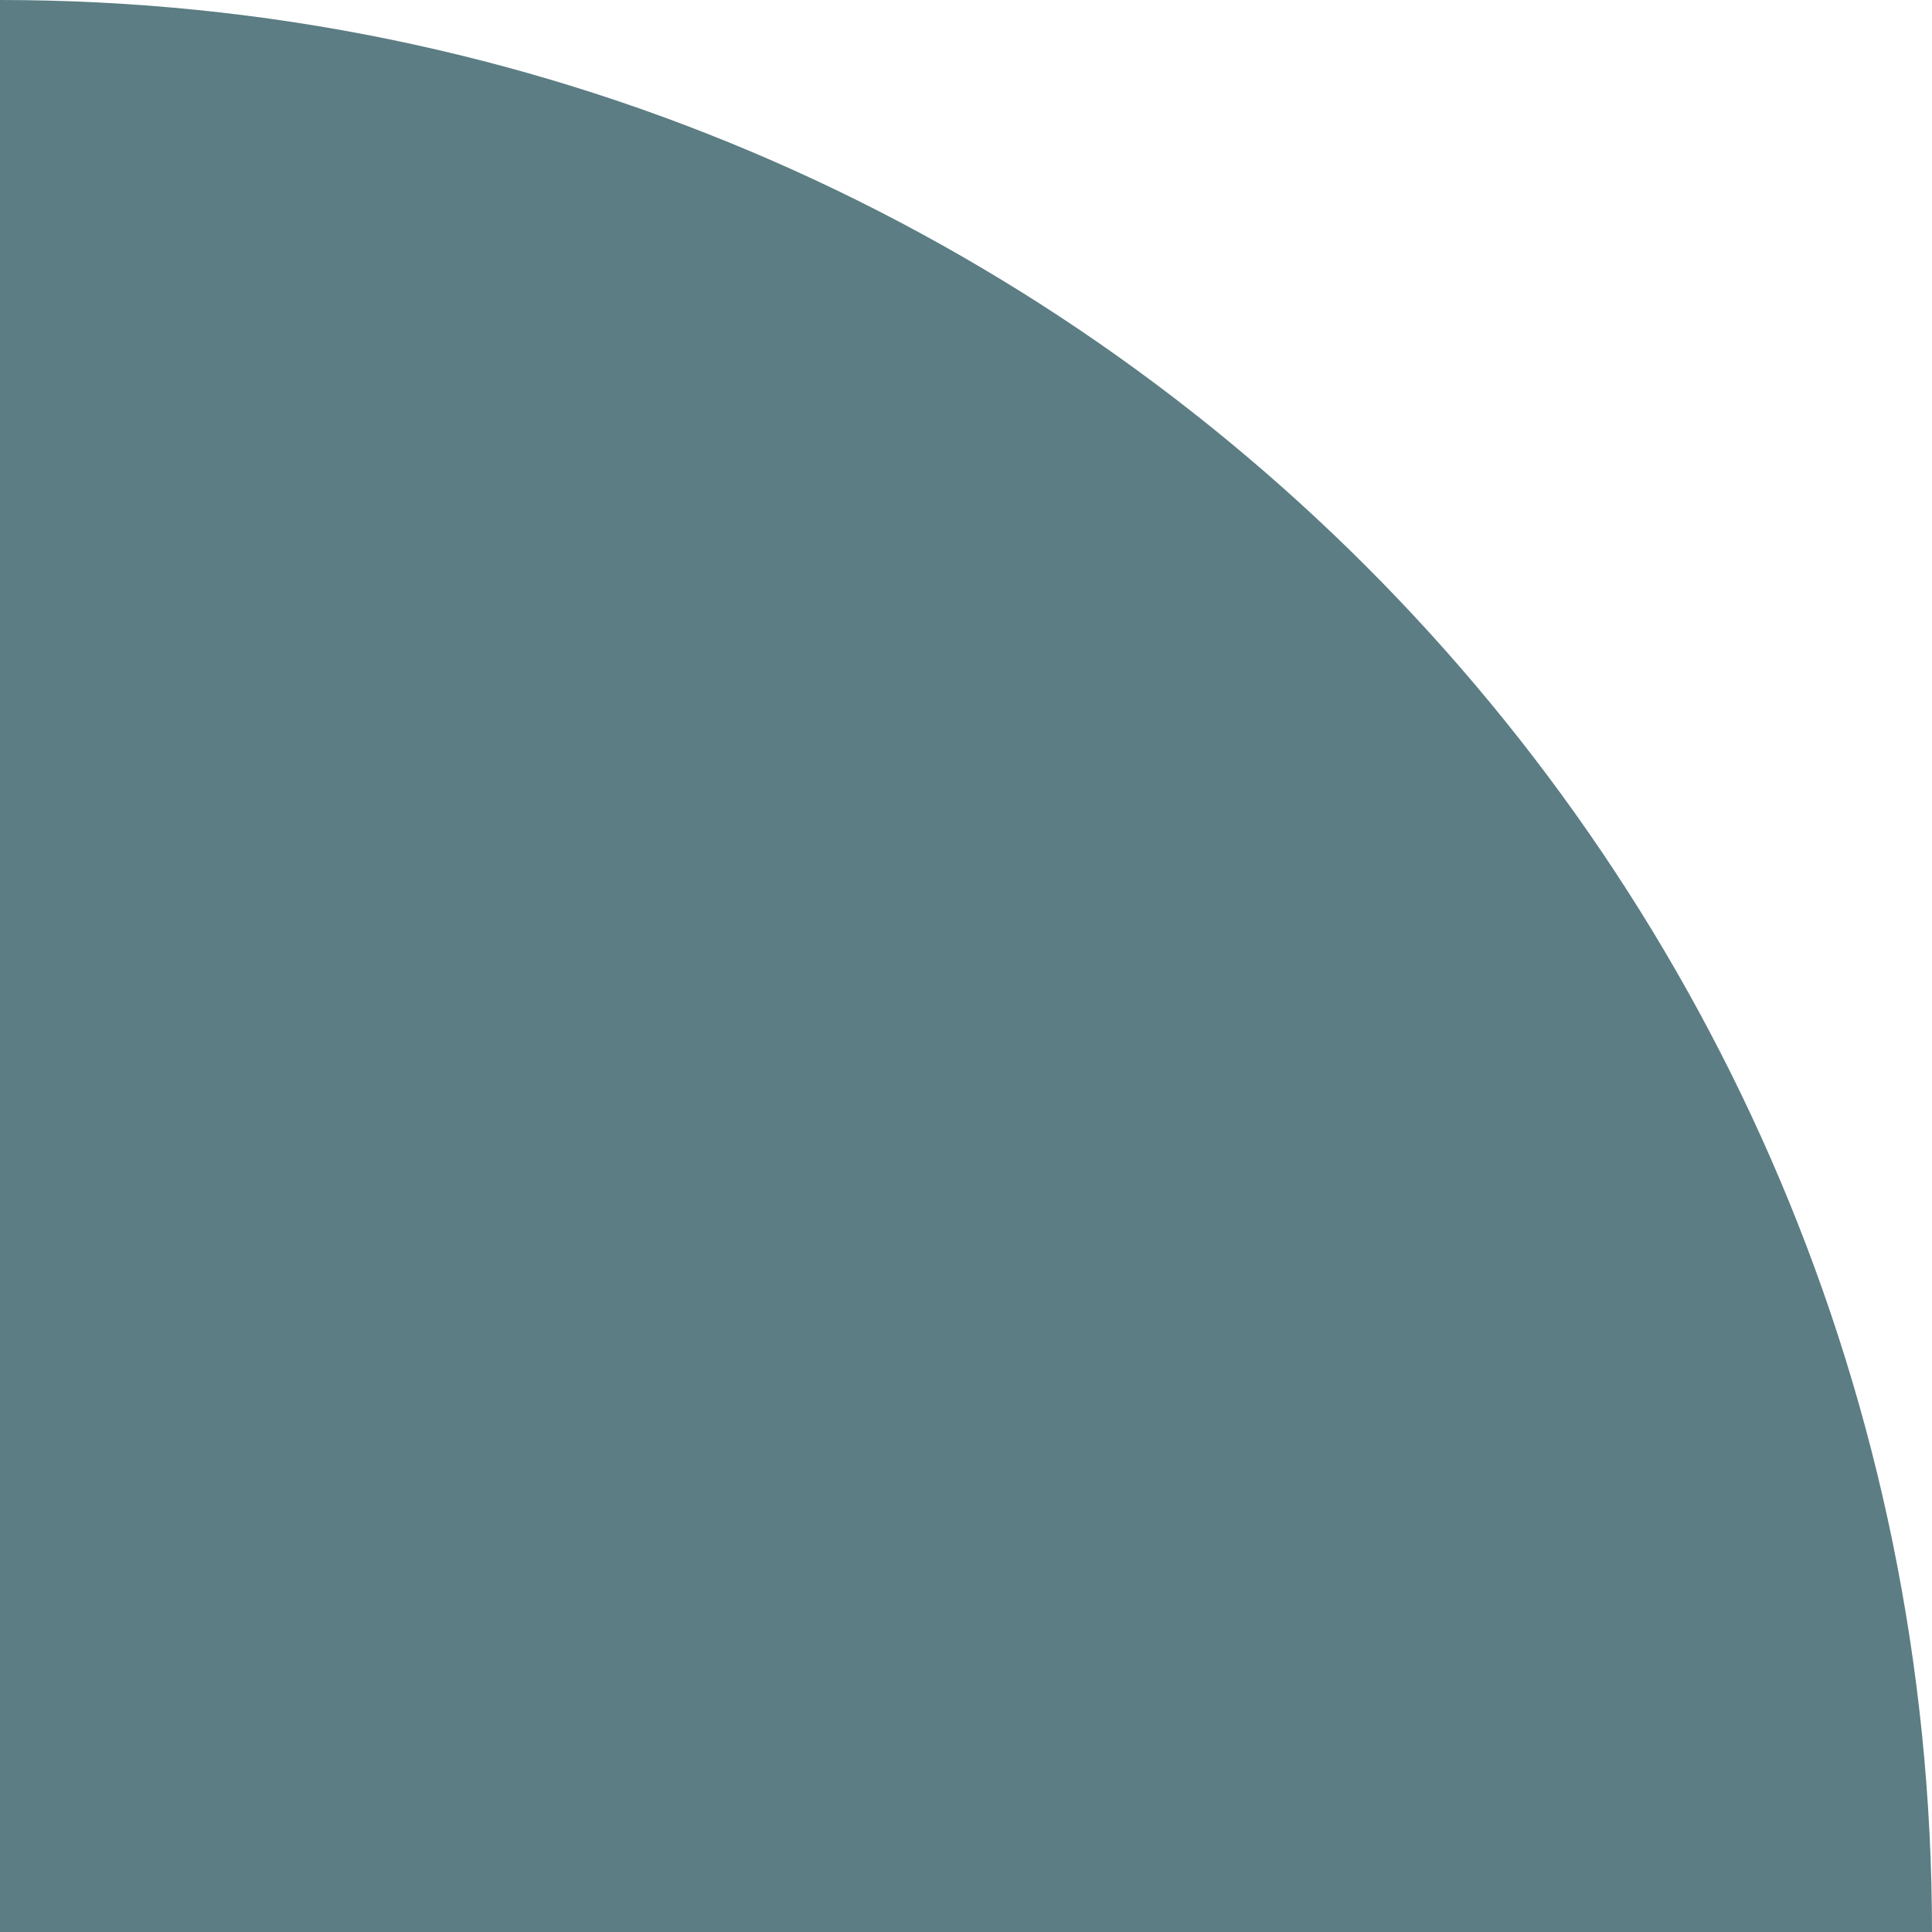
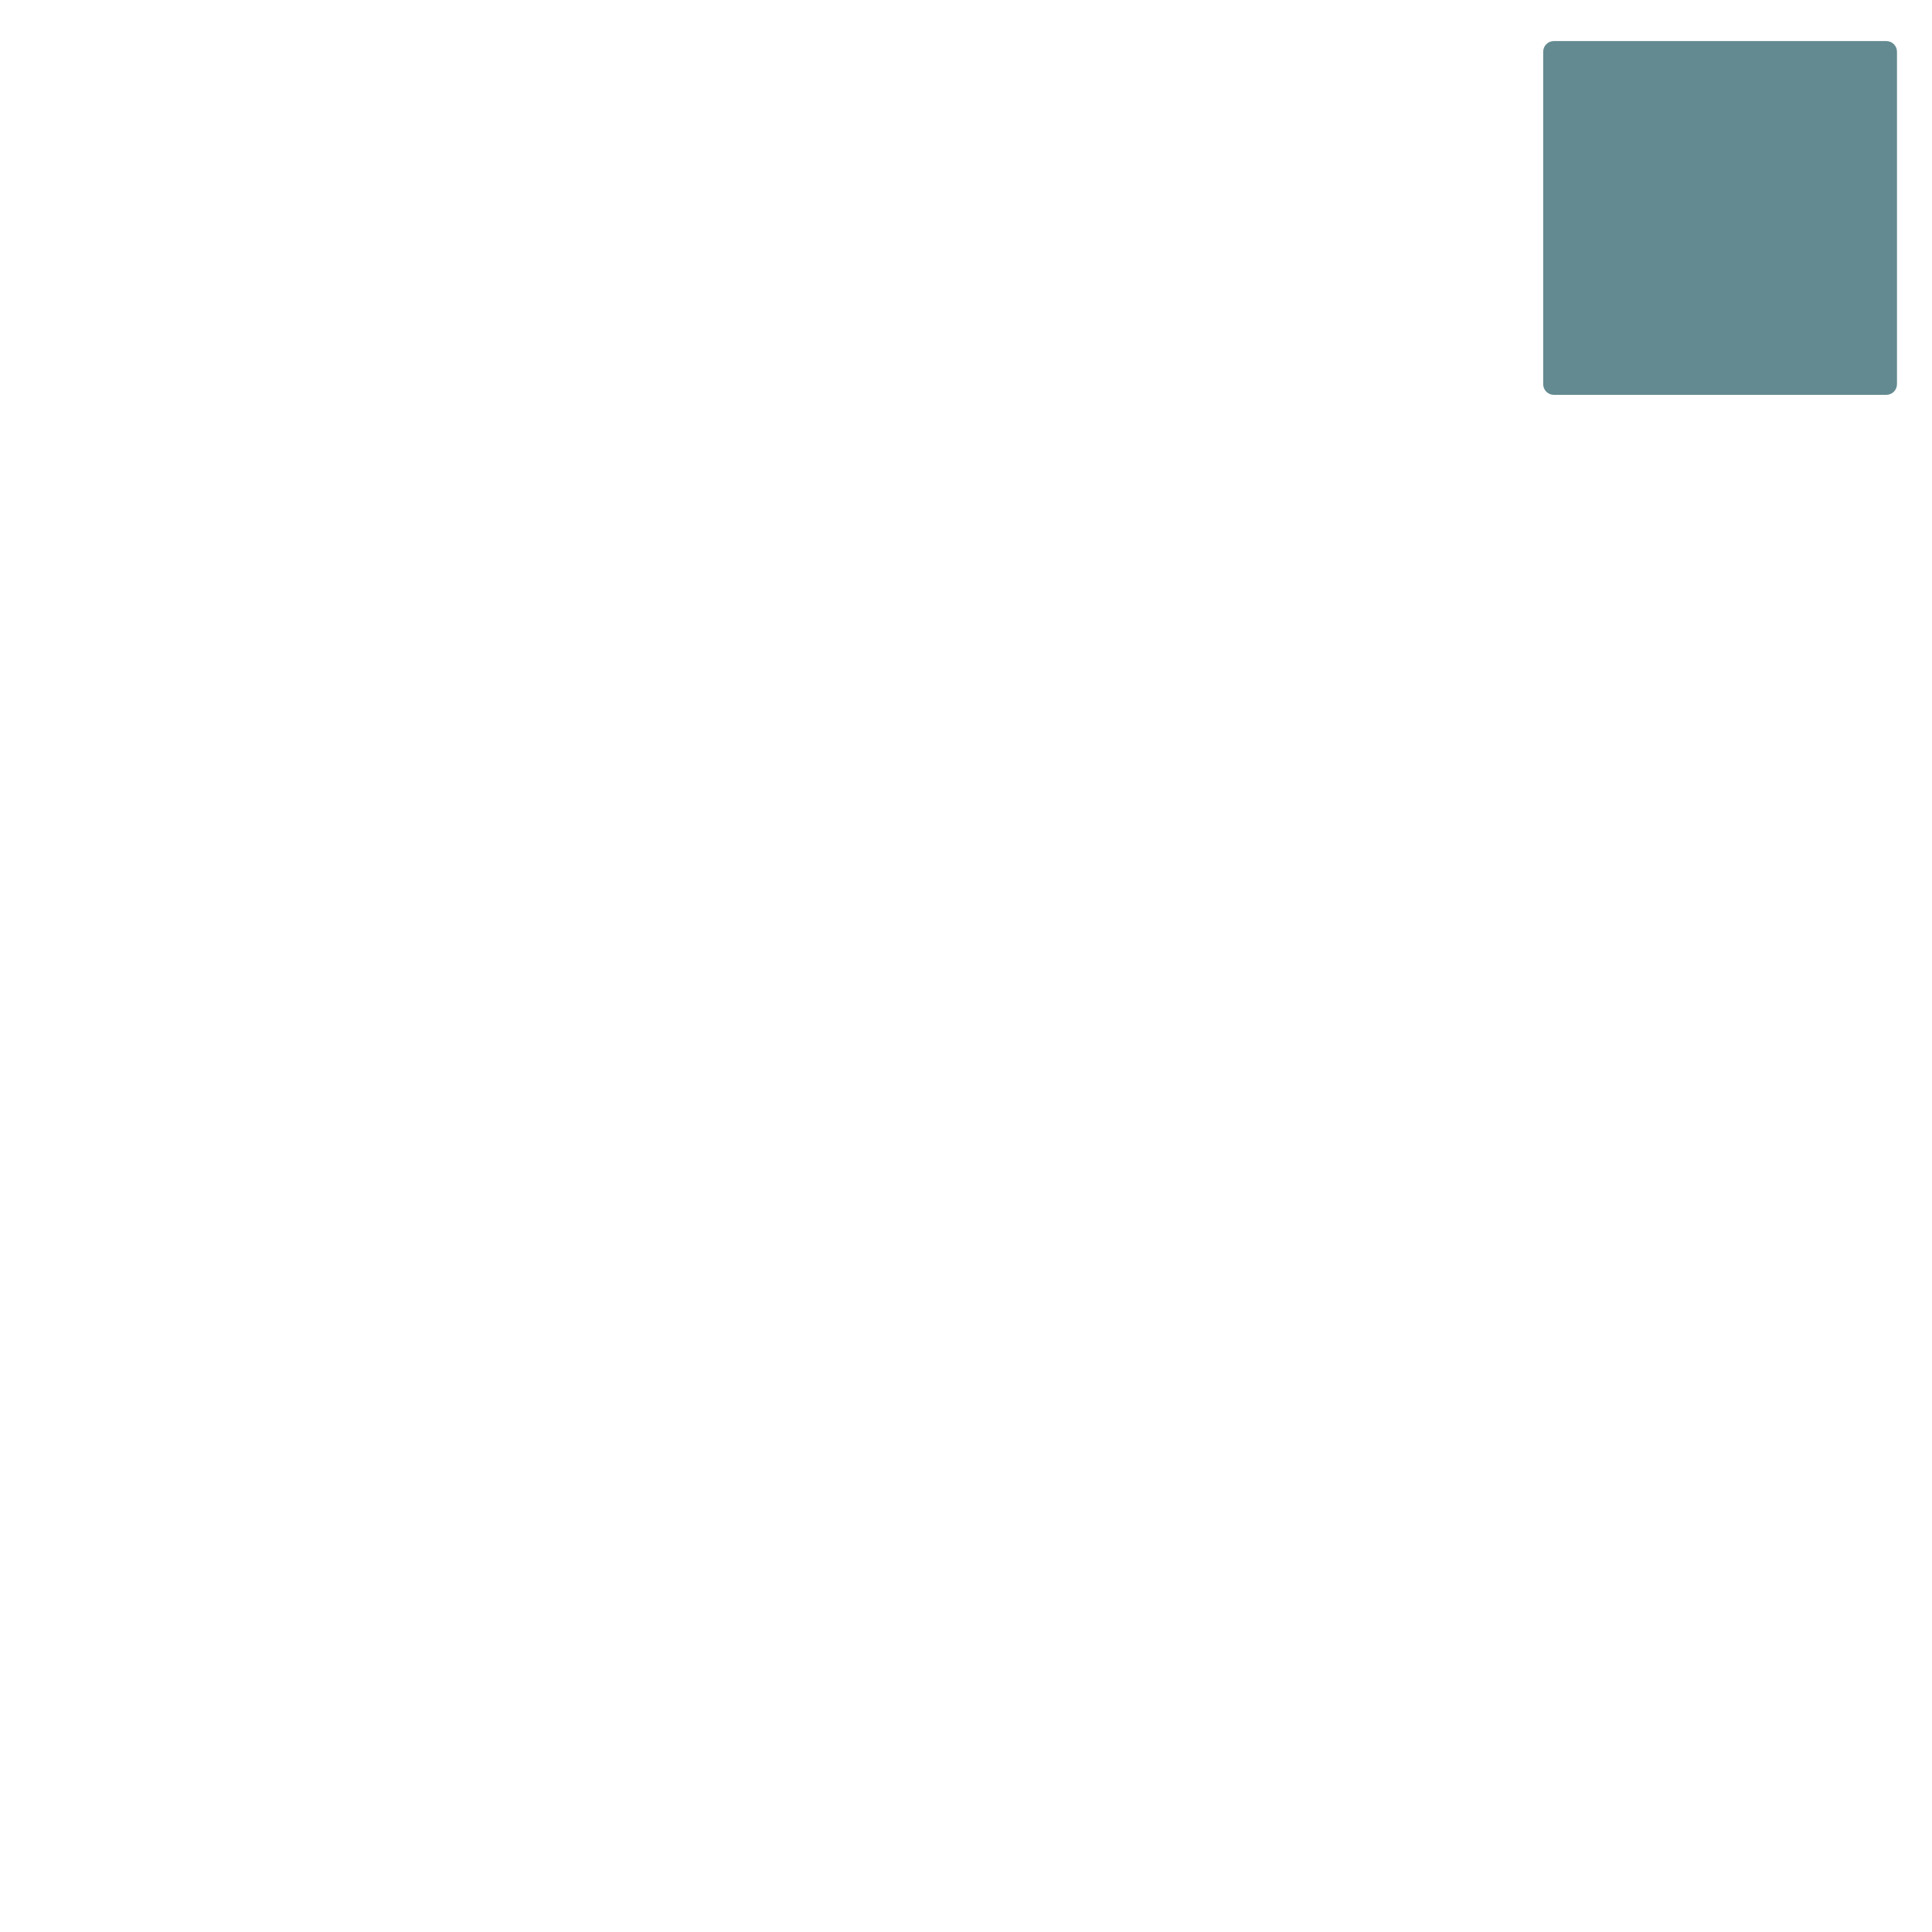
- <svg xmlns="http://www.w3.org/2000/svg" version="1.1" id="Layer_1" x="0px" y="0px" width="100px" height="100px" viewBox="0 0 100 100" style="enable-background:new 0 0 100 100;" xml:space="preserve">
+ <svg xmlns="http://www.w3.org/2000/svg" version="1.1" id="Layer_1" x="0px" y="0px" width="800px" height="800px" viewBox="0 0 800 800" style="enable-background:new 0 0 800 800;" xml:space="preserve">
  <style type="text/css">
- 	.st0{fill-rule:evenodd;clip-rule:evenodd;fill:#5B7D83;}
+ 	.st0{fill:#638A90;}
</style>
-   <path class="st0" d="M0,100C0,44.8,0,0,0,0c55.2,0,100,44.8,100,100C100,100,100,100,0,100z" />
+   <path class="st0" d="M781.072,163.5H643.428c-2.445,0-4.428-1.982-4.428-4.428V21.428c0-2.445,1.982-4.428,4.428-4.428h137.645  c2.445,0,4.428,1.982,4.428,4.428v137.645C785.5,161.518,783.518,163.5,781.072,163.5z" />
</svg>
